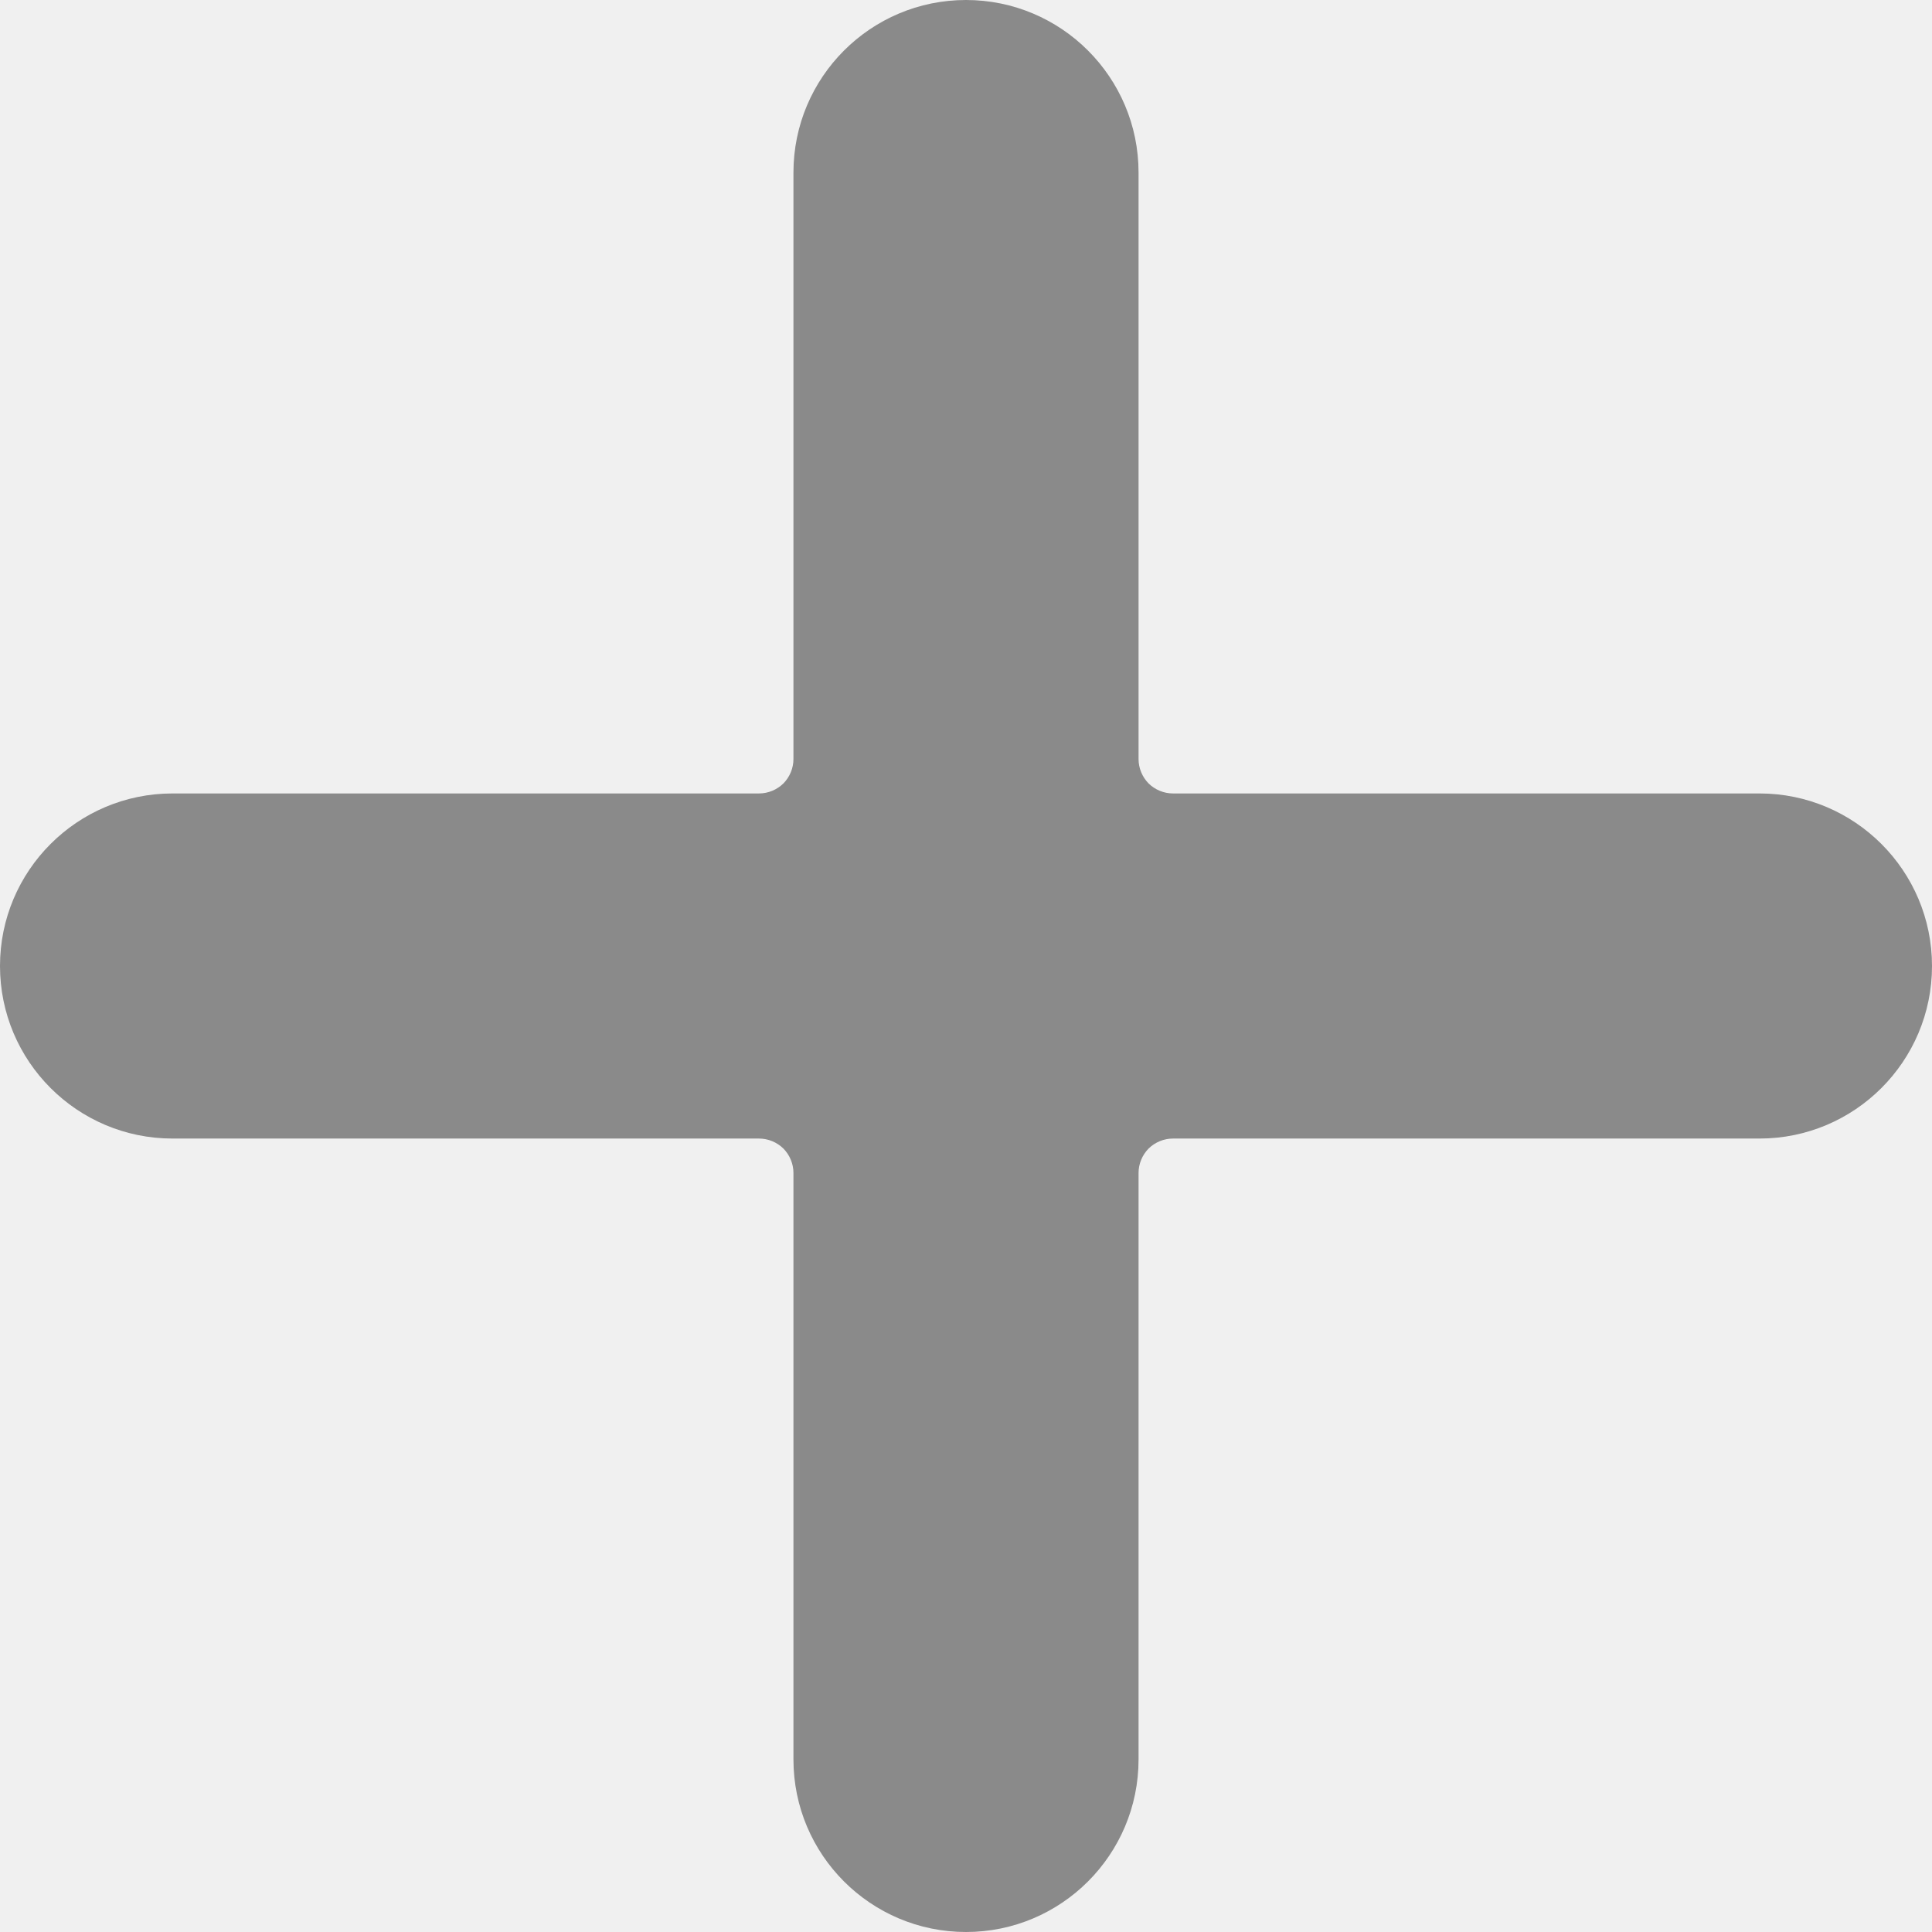
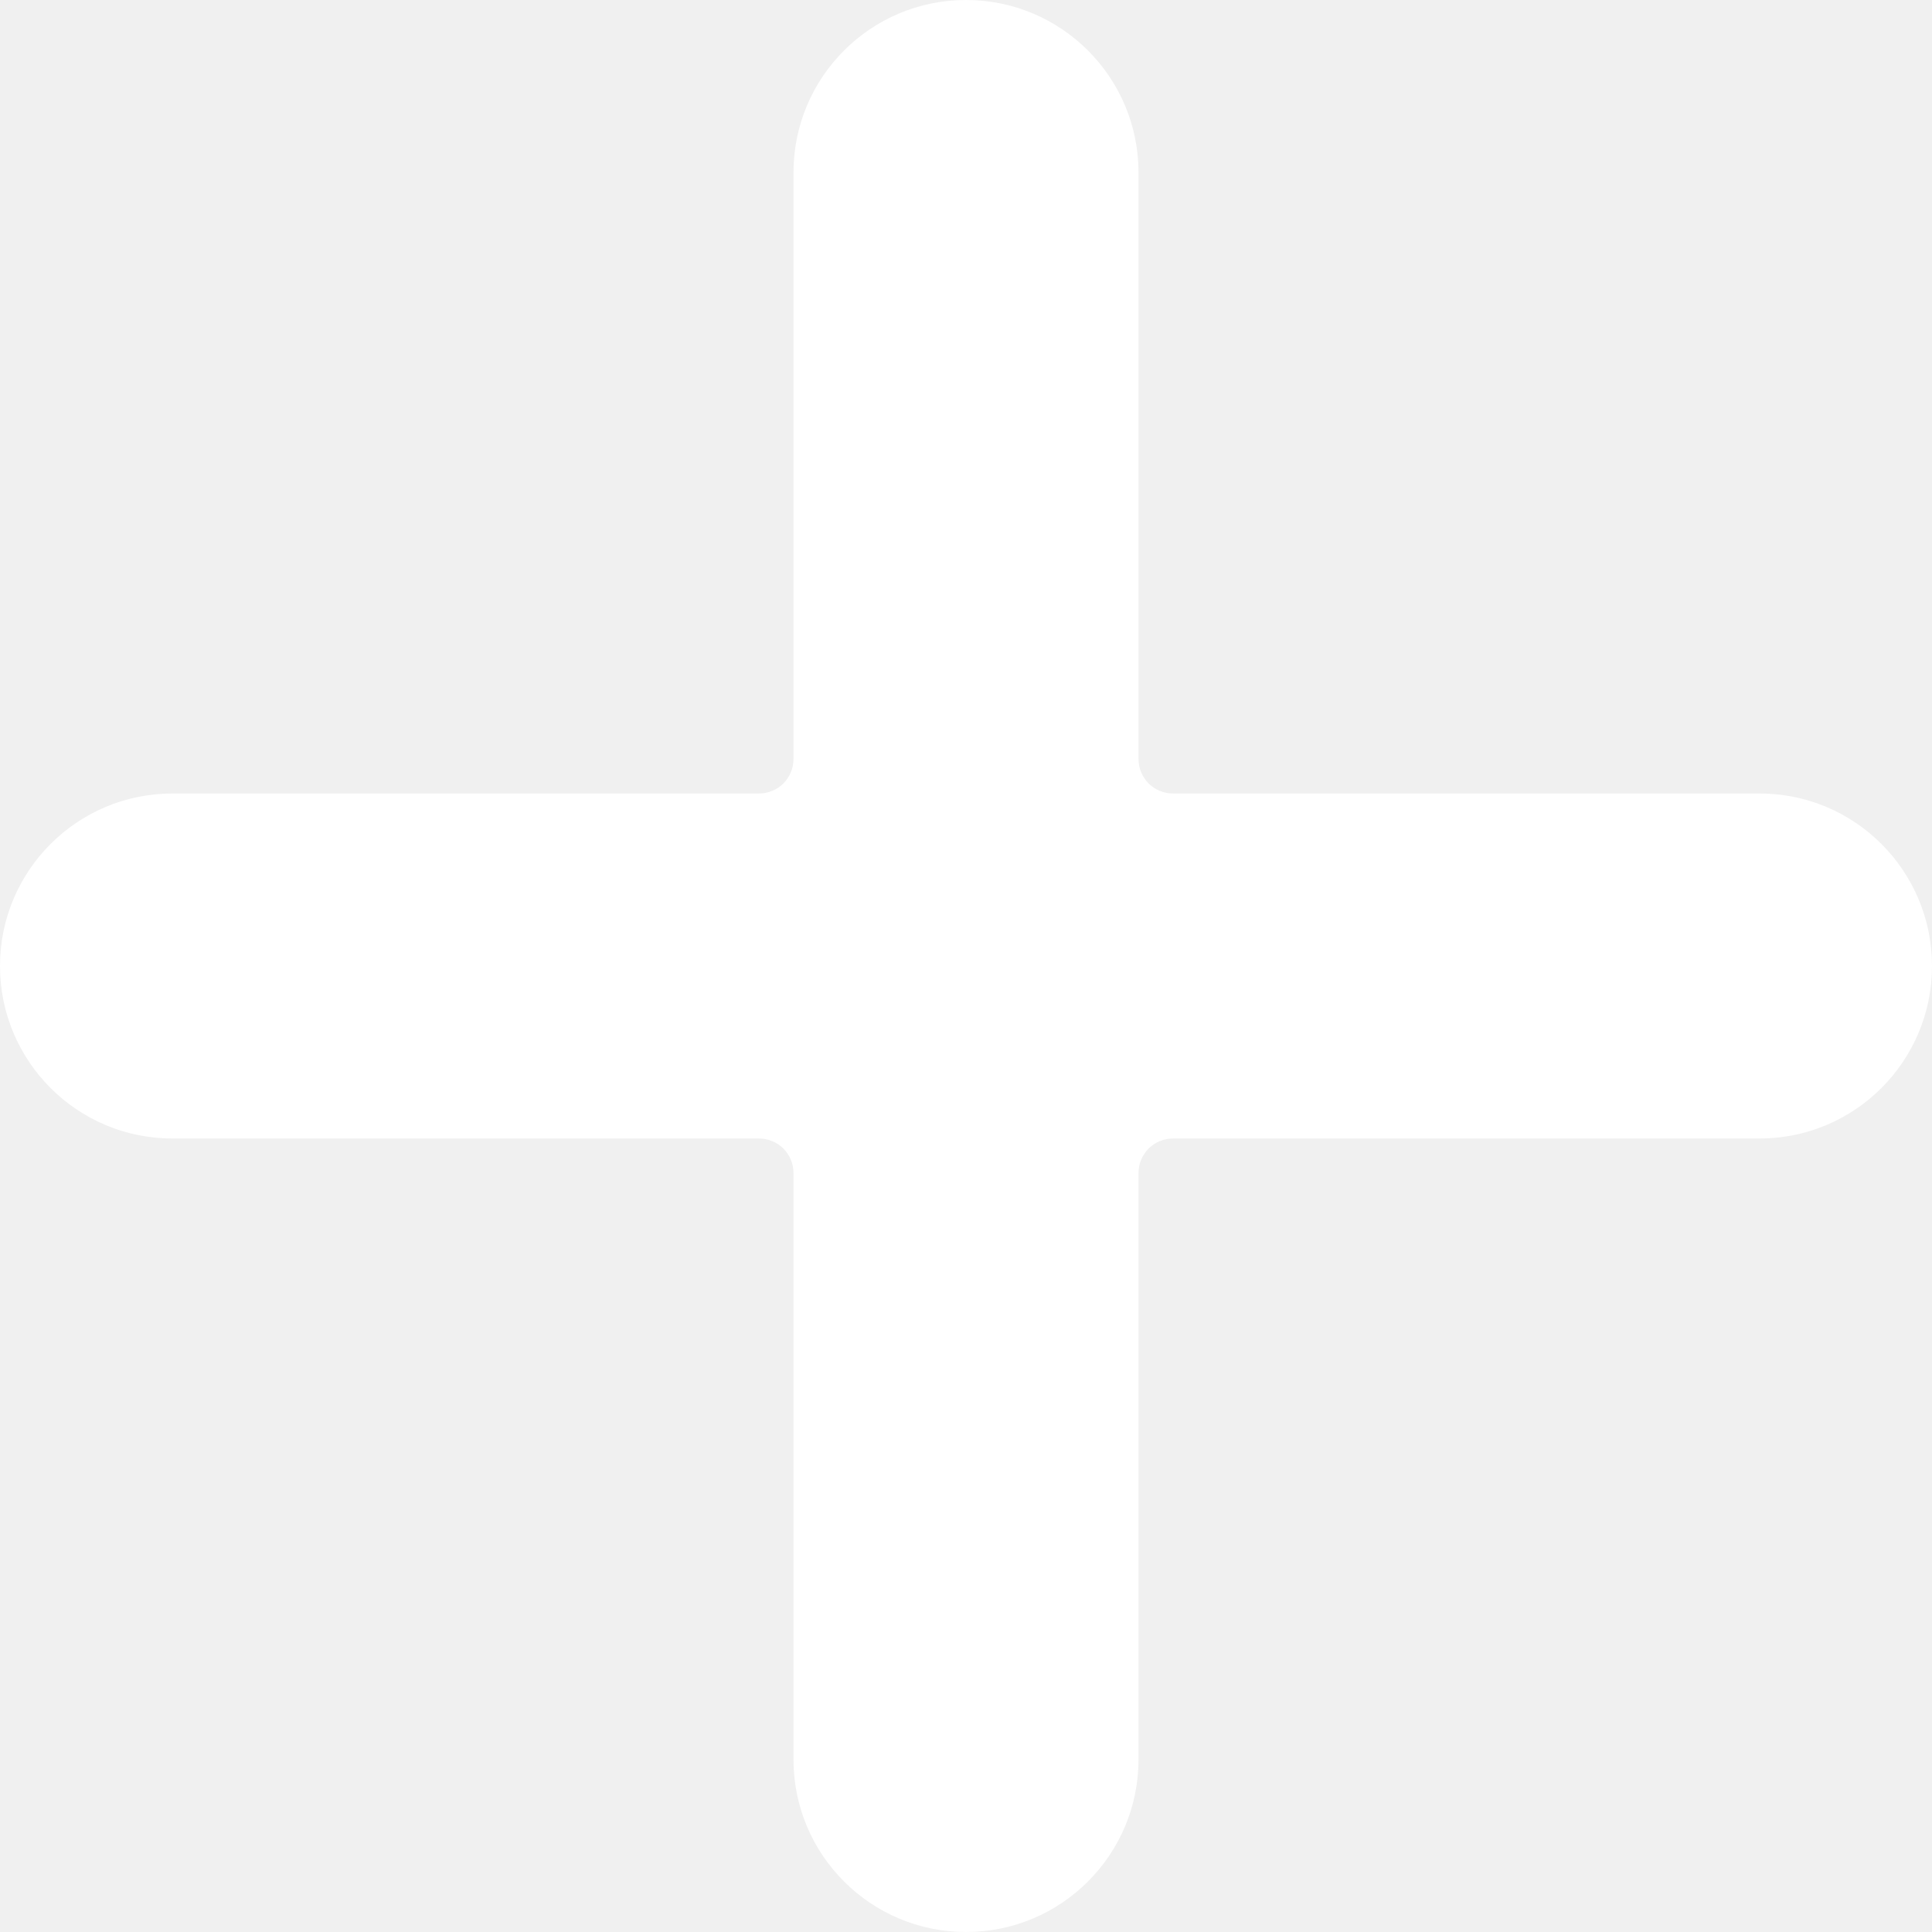
- <svg xmlns="http://www.w3.org/2000/svg" width="16" height="16" viewBox="0 0 16 16" fill="none">
-   <g clip-path="url(#clip0_586_10215)">
-     <path d="M14.571 6.571H9.714C9.639 6.571 9.566 6.541 9.512 6.488C9.459 6.434 9.429 6.361 9.429 6.286V1.429C9.429 0.64 8.789 0 8 0C7.211 0 6.571 0.64 6.571 1.429V6.286C6.571 6.361 6.541 6.434 6.488 6.488C6.434 6.541 6.361 6.571 6.286 6.571H1.429C0.64 6.571 0 7.211 0 8C0 8.789 0.64 9.429 1.429 9.429H6.286C6.361 9.429 6.434 9.459 6.488 9.512C6.541 9.566 6.571 9.639 6.571 9.714V14.571C6.571 15.36 7.211 16 8 16C8.789 16 9.429 15.36 9.429 14.571V9.714C9.429 9.639 9.459 9.566 9.512 9.512C9.566 9.459 9.639 9.429 9.714 9.429H14.571C15.36 9.429 16 8.789 16 8C16 7.211 15.36 6.571 14.571 6.571Z" fill="#8A8A8A" />
+ <svg xmlns="http://www.w3.org/2000/svg" width="24" height="24" viewBox="0 0 24 24" fill="none">
+   <g clip-path="url(#clip0_1074_1361)">
+     <path d="M21.857 9.857H14.571C14.458 9.857 14.349 9.812 14.268 9.732C14.188 9.651 14.143 9.542 14.143 9.429V2.143C14.143 0.959 13.183 0 12 0C10.817 0 9.857 0.959 9.857 2.143V9.429C9.857 9.542 9.812 9.651 9.732 9.732C9.651 9.812 9.542 9.857 9.429 9.857H2.143C0.959 9.857 0 10.817 0 12C0 13.183 0.959 14.143 2.143 14.143H9.429C9.542 14.143 9.651 14.188 9.732 14.268C9.812 14.349 9.857 14.458 9.857 14.571V21.857C9.857 23.041 10.817 24 12 24C13.183 24 14.143 23.041 14.143 21.857V14.571C14.143 14.458 14.188 14.349 14.268 14.268C14.349 14.188 14.458 14.143 14.571 14.143H21.857C23.041 14.143 24 13.183 24 12C24 10.817 23.041 9.857 21.857 9.857Z" fill="white" />
  </g>
  <defs>
-     <clipPath id="clip0_586_10215">
-       <rect width="16" height="16" fill="white" />
+     <clipPath id="clip0_1074_1361">
+       <rect width="24" height="24" fill="white" />
    </clipPath>
  </defs>
</svg>
